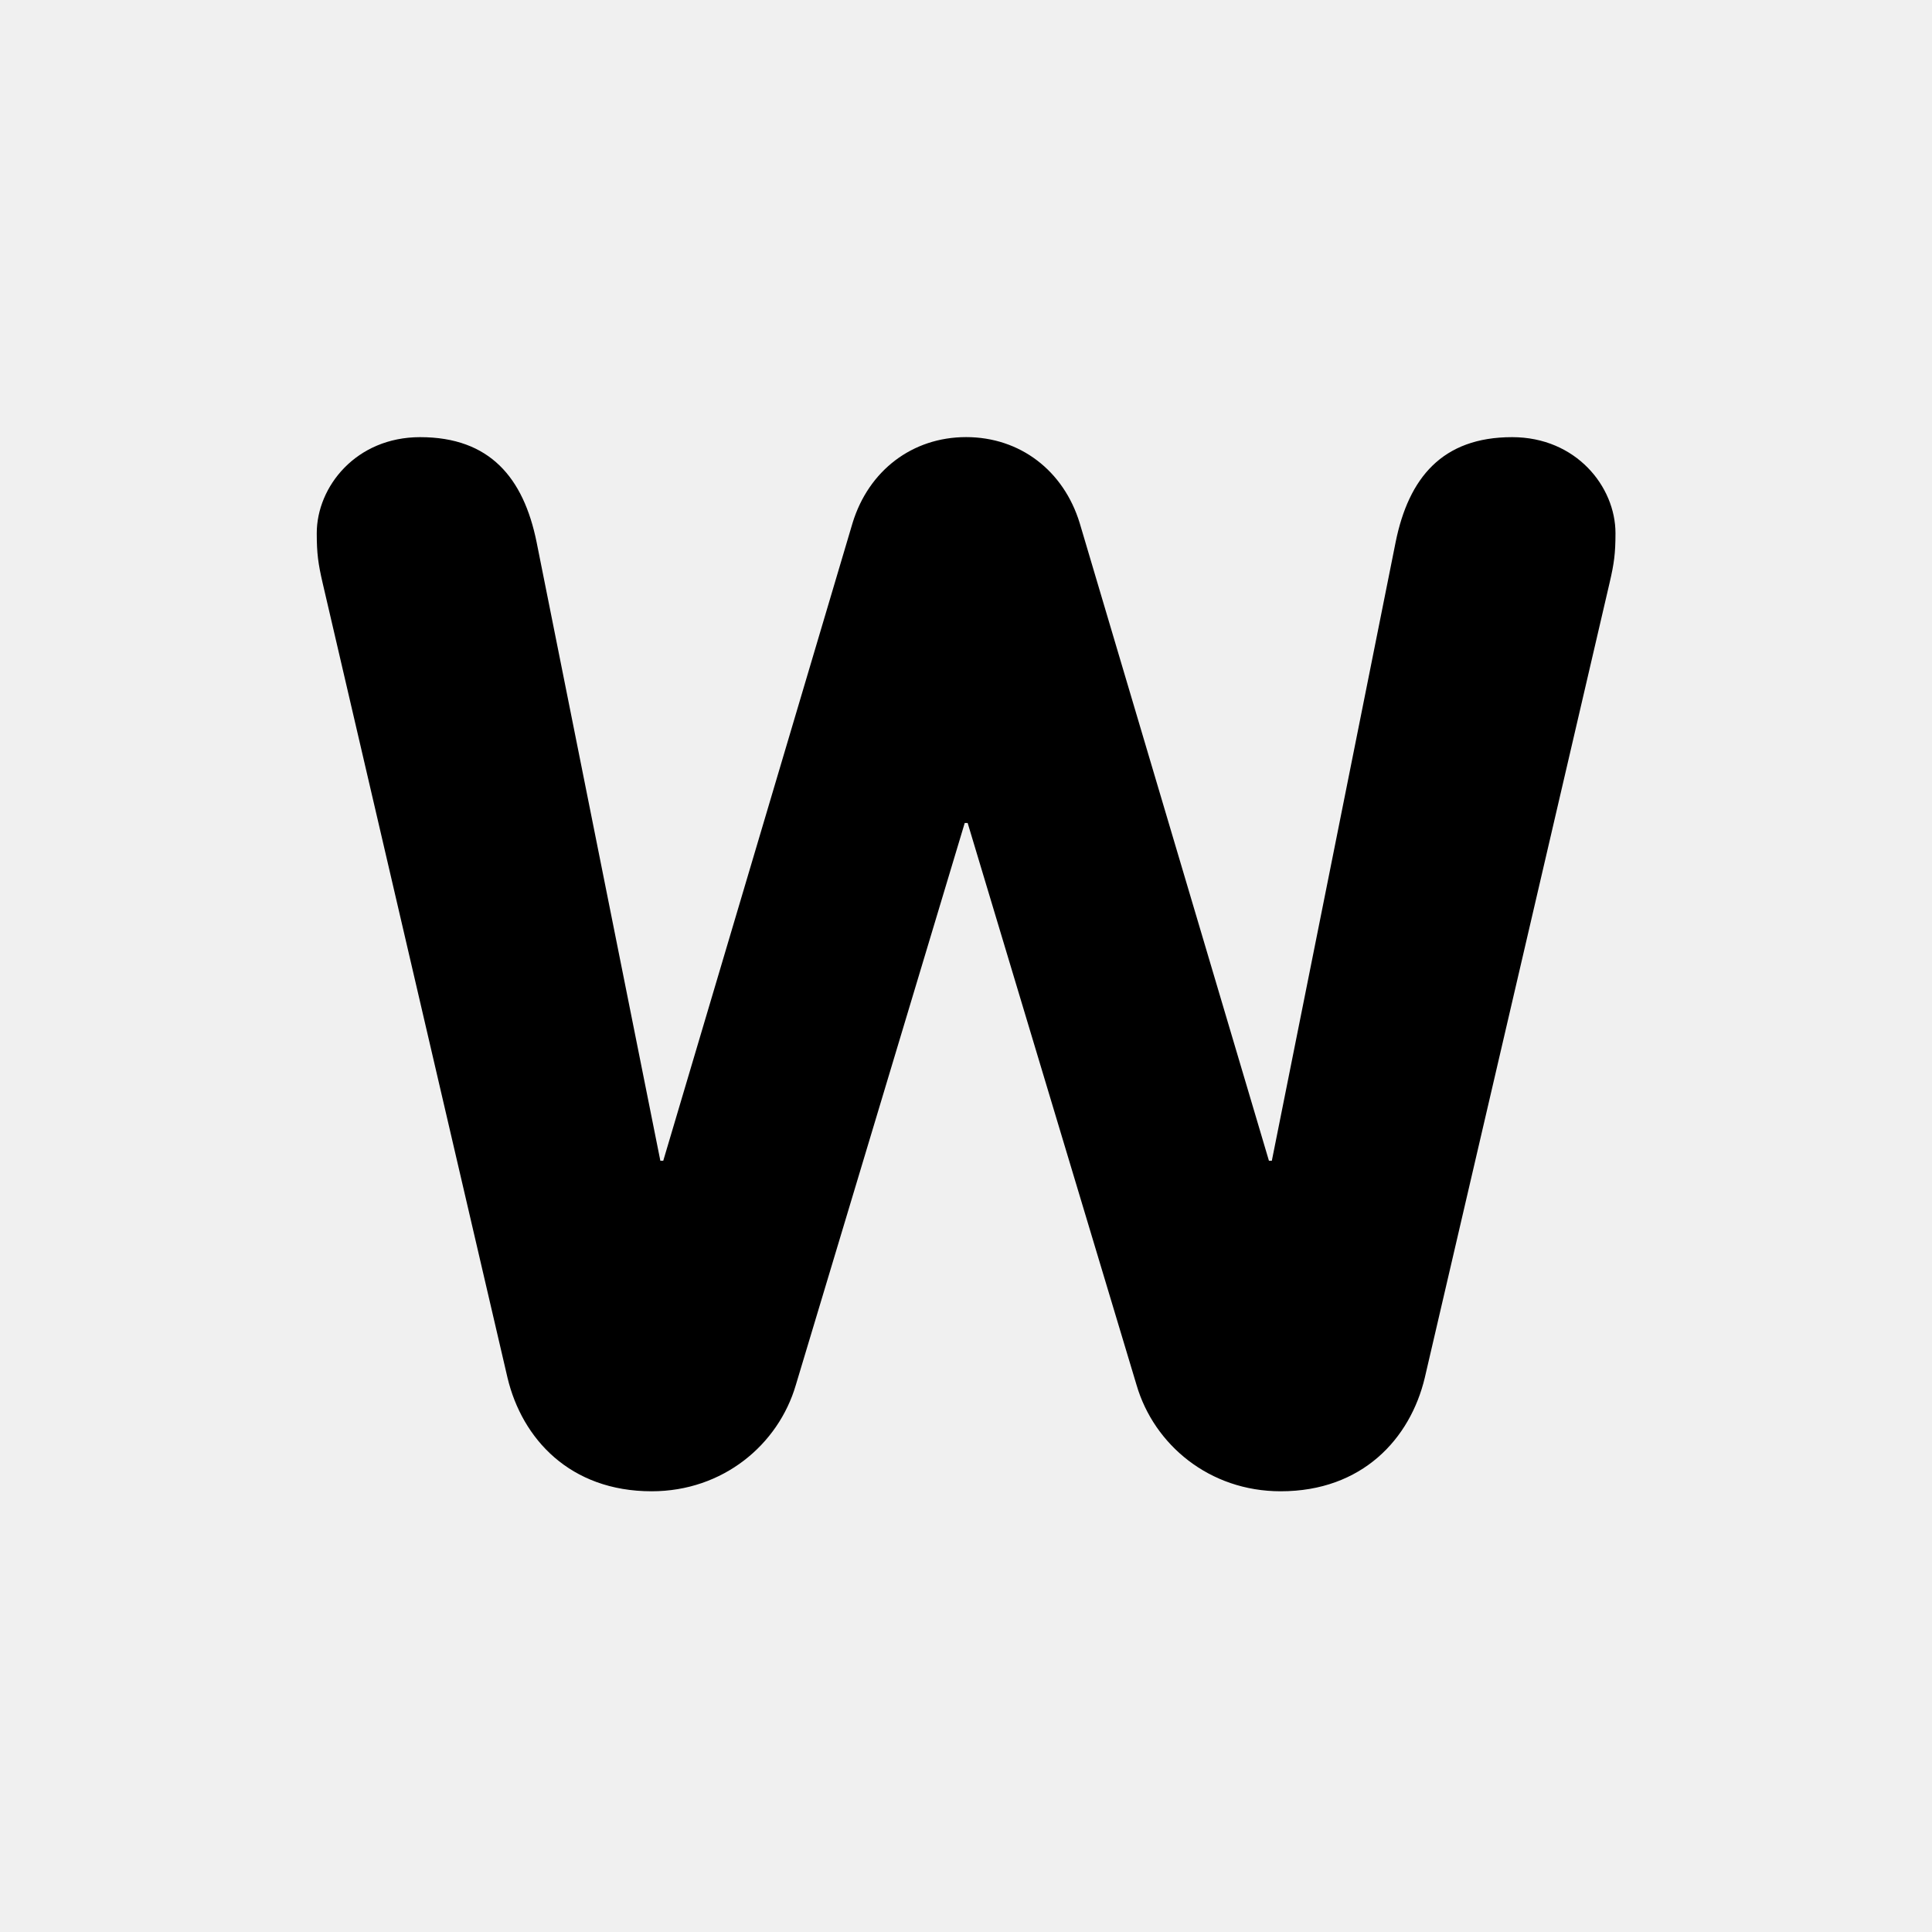
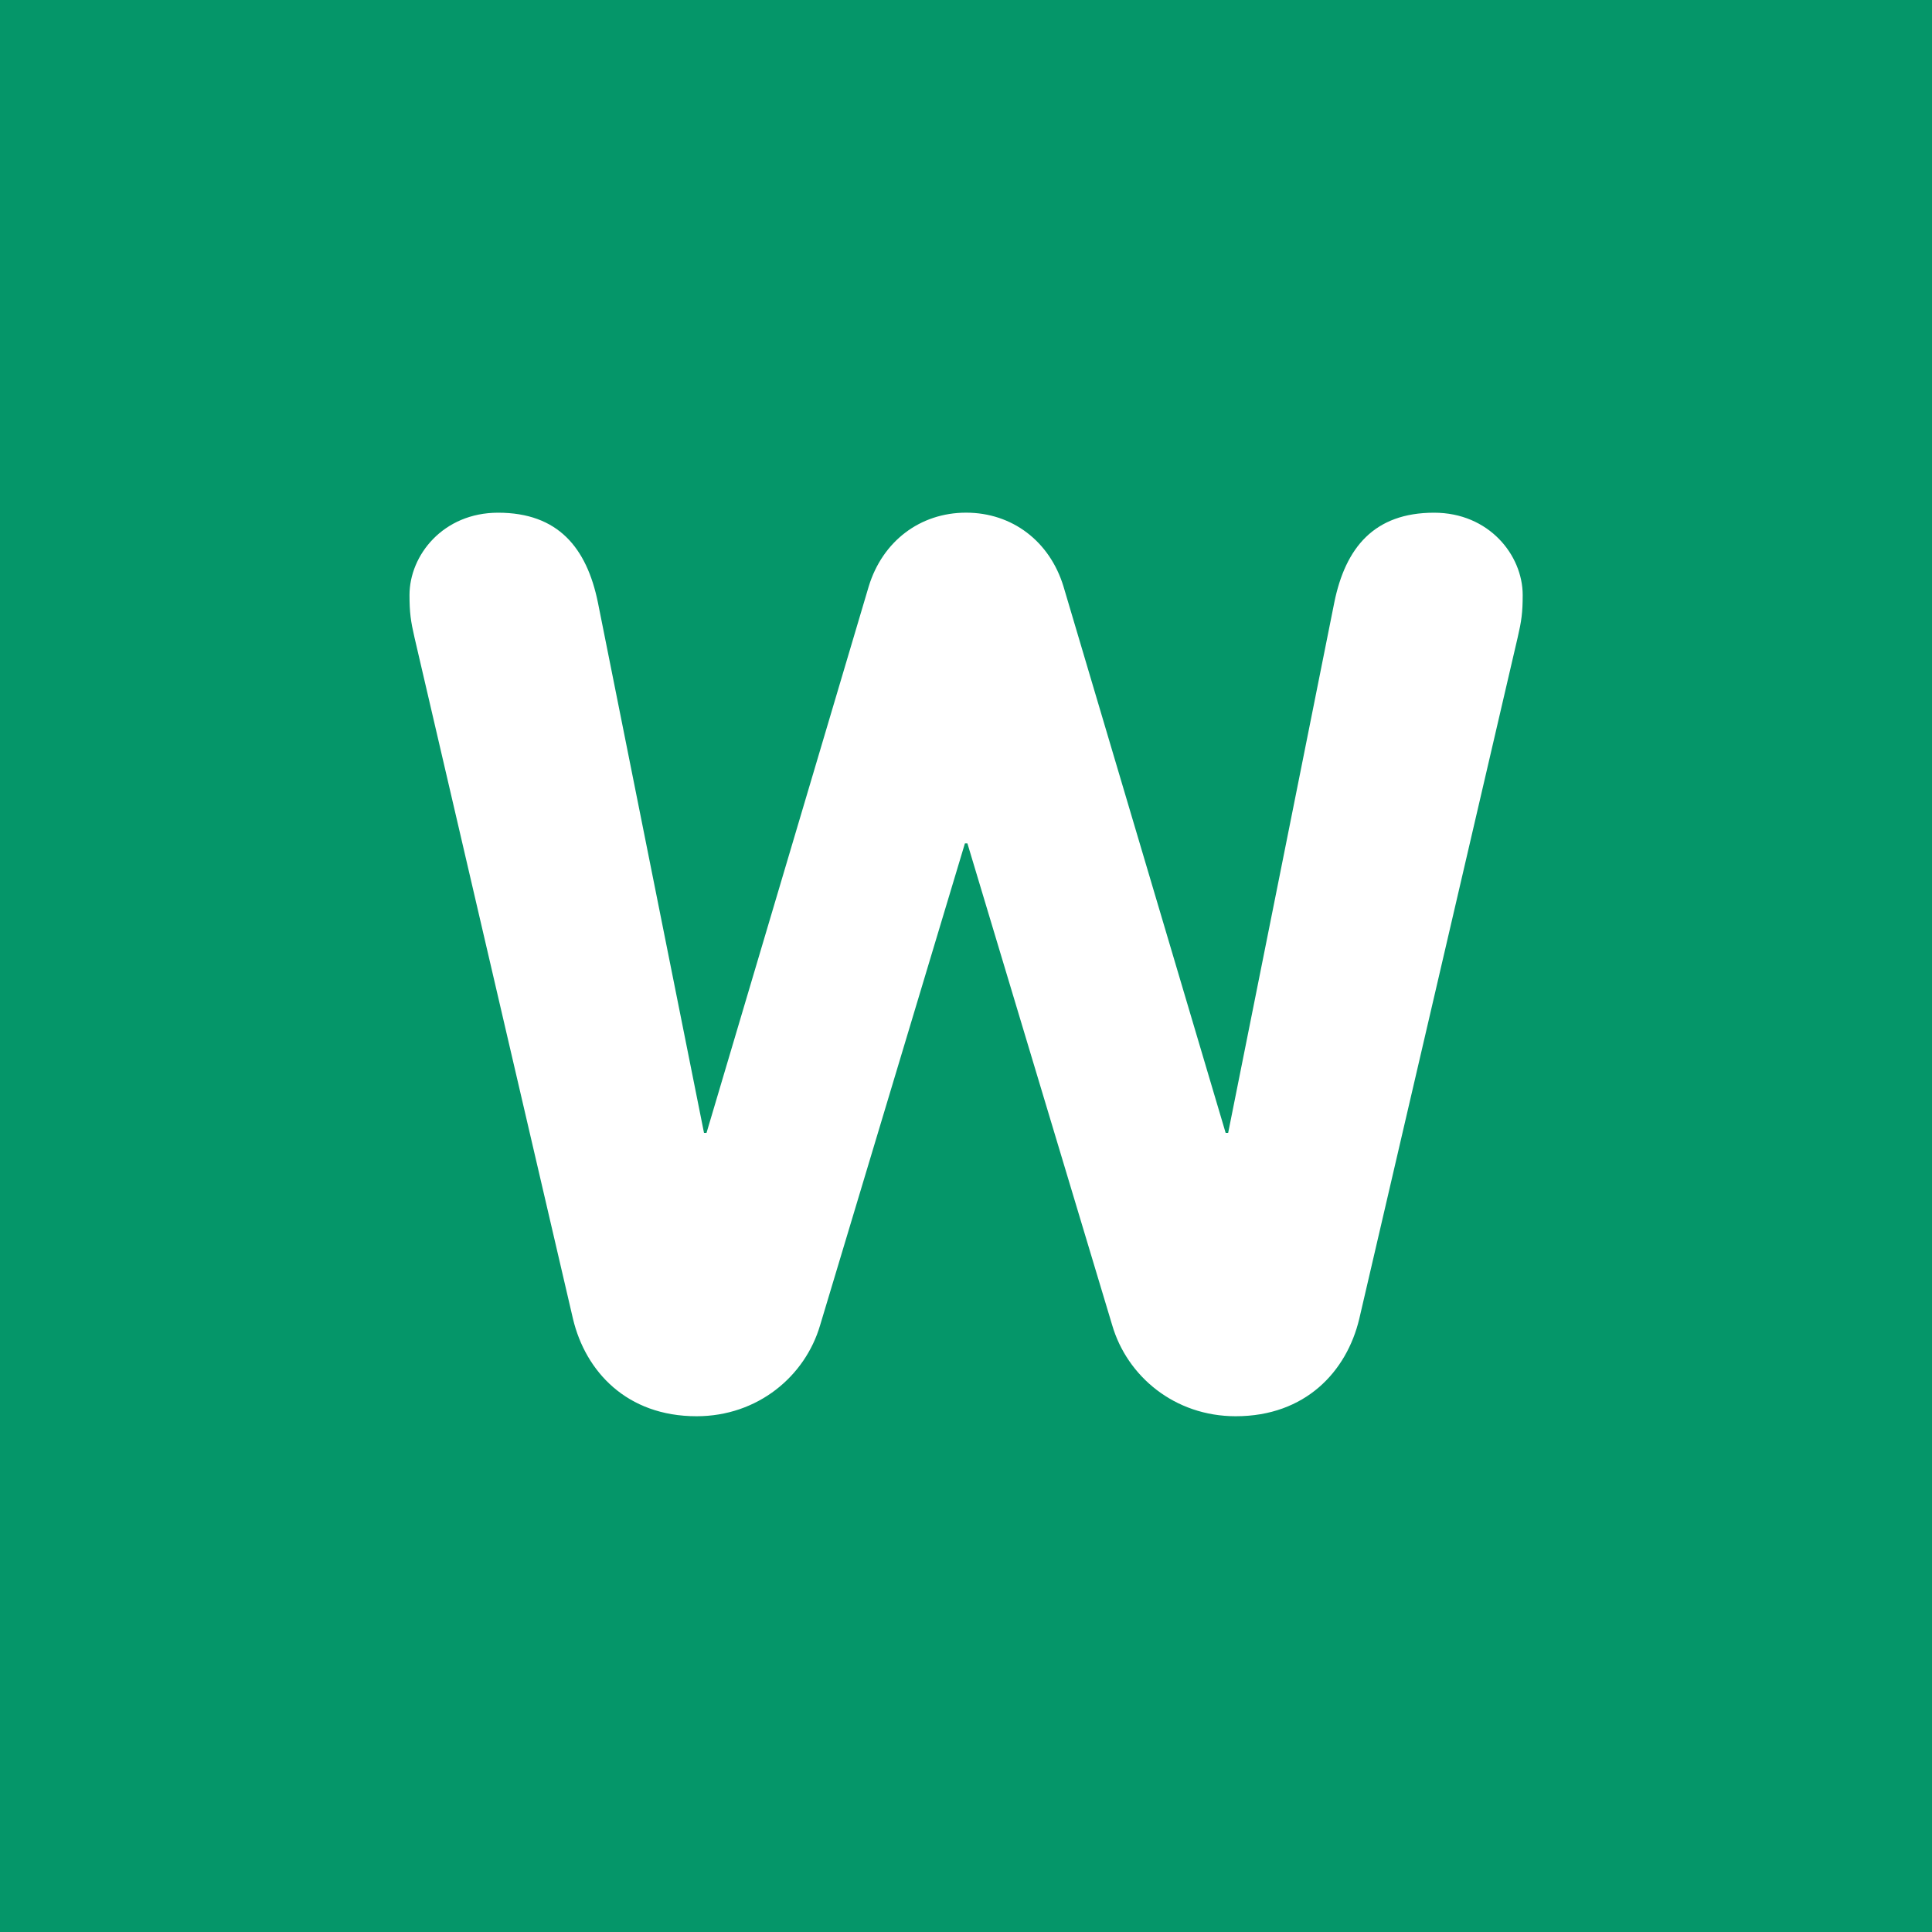
- <svg xmlns="http://www.w3.org/2000/svg" viewBox="0 0 16 16">
-   <path fill="#000" transform="translate(1 1) scale(0.3888889)" d="M4.298 9.838c-.093-.403-.124-.62-.124-1.054 0-.992.837-2.046 2.201-2.046 1.488 0 2.202.868 2.48 2.232l2.636 13.177h.062l4.031-13.58c.341-1.116 1.272-1.83 2.418-1.83 1.148 0 2.077.713 2.419 1.83l4.03 13.58h.062L27.15 8.97c.277-1.364.992-2.232 2.48-2.232 1.363 0 2.201 1.054 2.201 2.046 0 .434-.031.651-.125 1.054l-3.936 16.93c-.311 1.303-1.334 2.418-3.069 2.418-1.519 0-2.698-.992-3.069-2.263l-3.597-11.969h-.062l-3.597 11.969c-.372 1.271-1.551 2.263-3.07 2.263-1.736 0-2.759-1.115-3.07-2.418L4.298 9.838z" />
+ <svg xmlns="http://www.w3.org/2000/svg" viewBox="0 0 512 512">
+   <rect width="512" height="512" fill="#059669" />
+   <path fill="#ffffff" transform="translate(64 64) scale(10.66667)" d="M4.298 9.838c-.093-.403-.124-.62-.124-1.054 0-.992.837-2.046 2.201-2.046 1.488 0 2.202.868 2.48 2.232l2.636 13.177h.062l4.031-13.58c.341-1.116 1.272-1.83 2.418-1.83 1.148 0 2.077.713 2.419 1.83l4.03 13.58h.062L27.15 8.97c.277-1.364.992-2.232 2.48-2.232 1.363 0 2.201 1.054 2.201 2.046 0 .434-.031.651-.125 1.054l-3.936 16.93c-.311 1.303-1.334 2.418-3.069 2.418-1.519 0-2.698-.992-3.069-2.263l-3.597-11.969h-.062l-3.597 11.969c-.372 1.271-1.551 2.263-3.07 2.263-1.736 0-2.759-1.115-3.07-2.418L4.298 9.838z" />
</svg>
